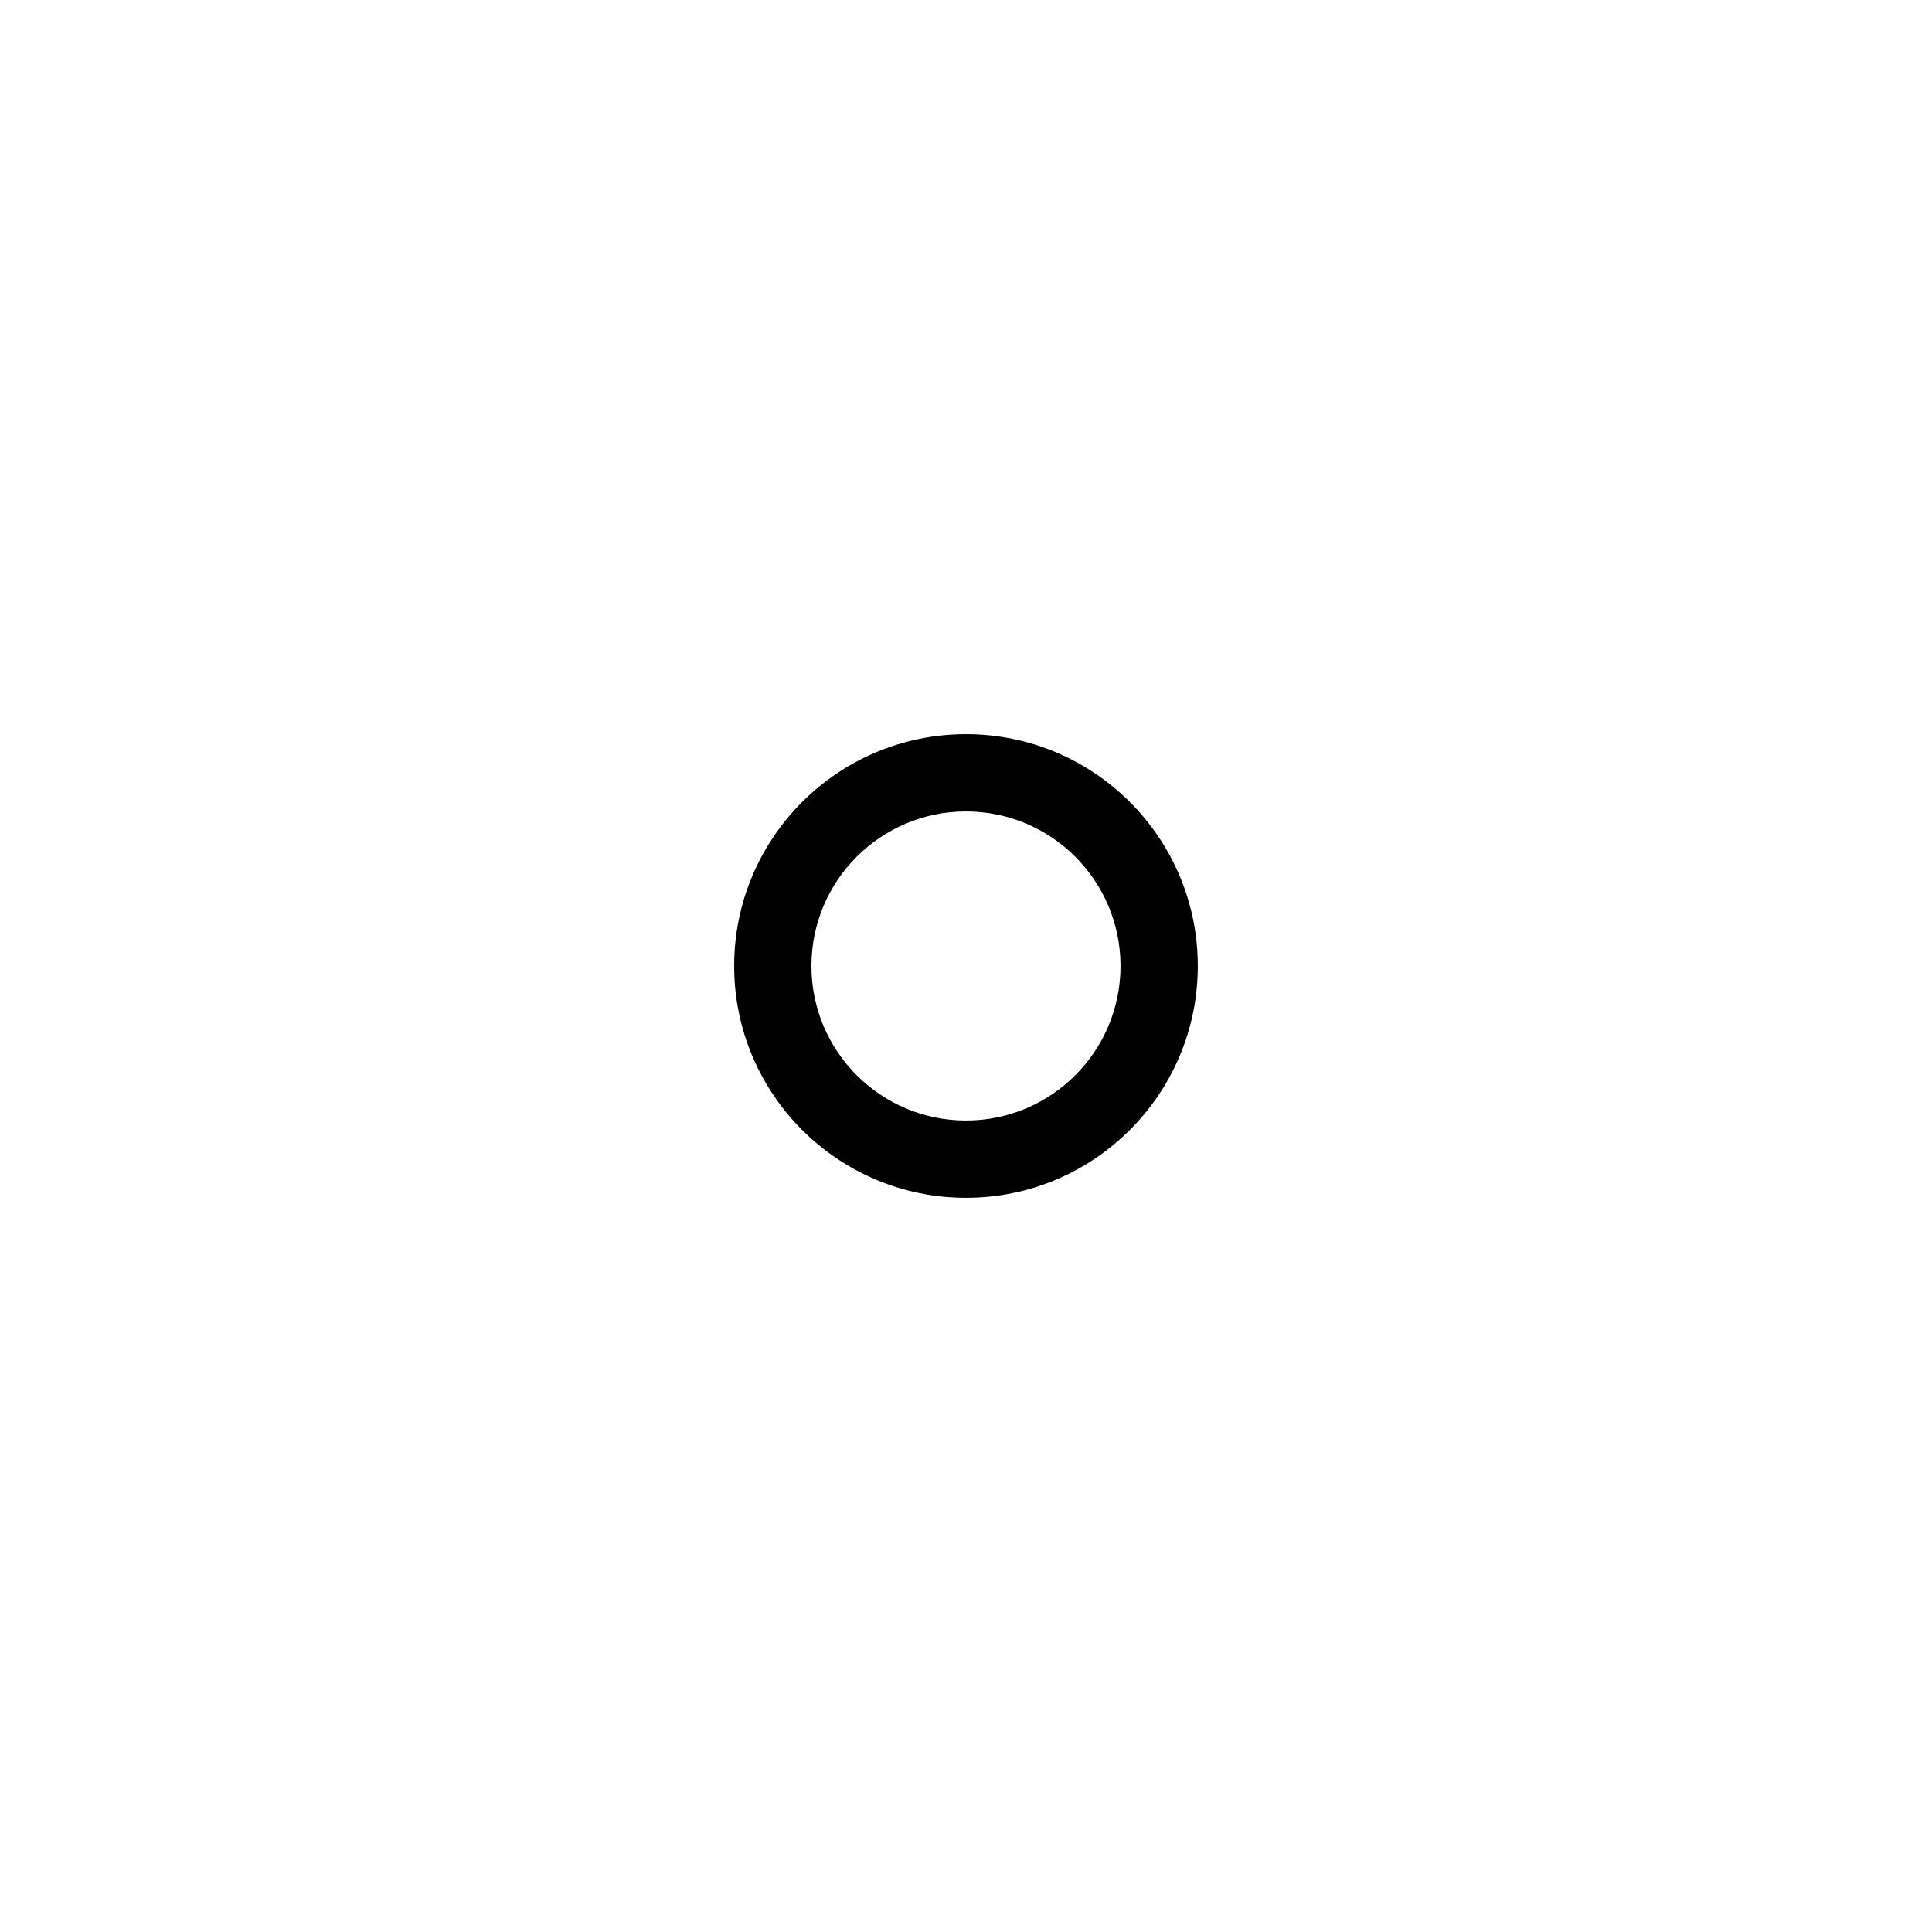
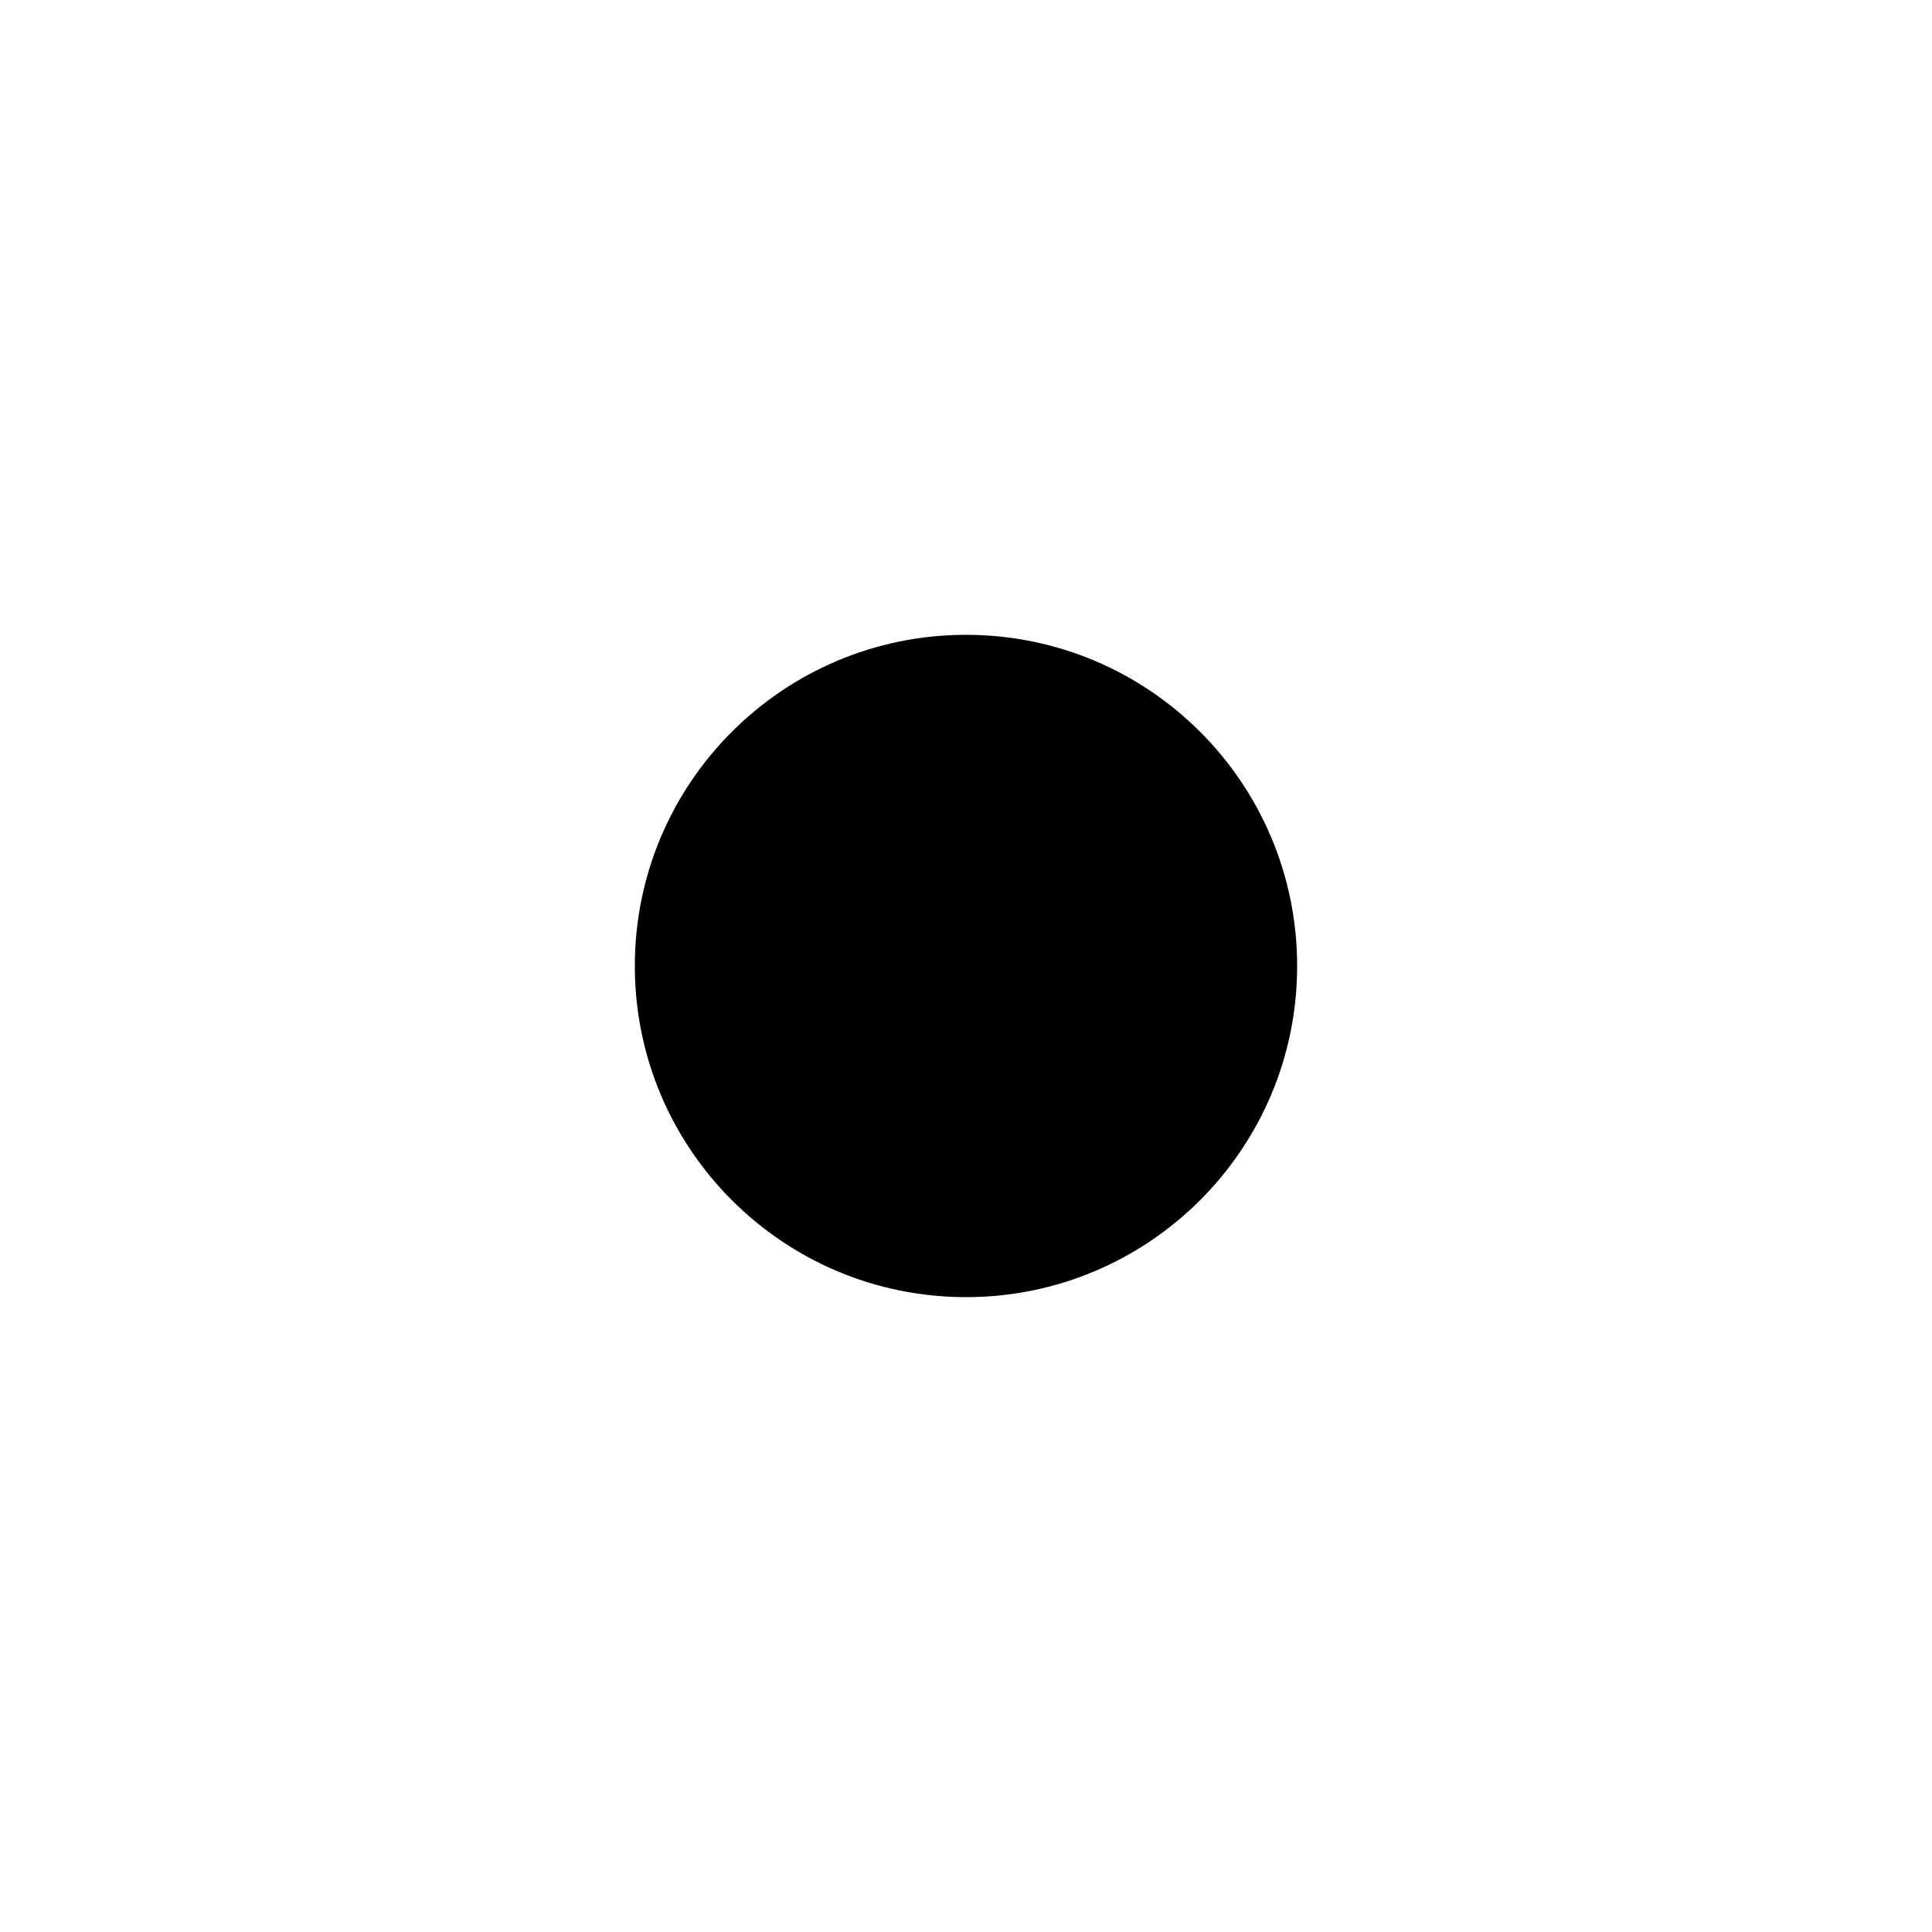
- <svg xmlns="http://www.w3.org/2000/svg" enable-background="new 0 0 100 100" height="100px" id="Layer_1" version="1.1" viewBox="0 0 100 100" width="100px" x="0px" y="0px" xml:space="preserve">
-   <path clip-rule="evenodd" d="M50,61.998c-6.627,0-12-5.372-12-11.999c0-6.626,5.373-11.998,12-11.998  s11.998,5.372,11.998,11.998C61.998,56.626,56.627,61.998,50,61.998z M50,42.001c-4.418,0-8,3.581-8,7.998  c0,4.418,3.582,7.999,8,7.999s7.998-3.581,7.998-7.999C57.998,45.582,54.418,42.001,50,42.001z" fill-rule="evenodd" />
+ <svg xmlns="http://www.w3.org/2000/svg" enable-background="new 0 0 100 100" id="Layer_1" version="1.1" viewBox="15 15 70 70" x="0px" y="0px" xml:space="preserve">
+   <path clip-rule="evenodd" d="M50,61.998c-6.627,0-11.999-5.372-11.999-11.998  c0-6.627,5.372-11.999,11.999-11.999c6.626,0,11.998,5.372,11.998,11.999C61.998,56.626,56.626,61.998,50,61.998z" fill-rule="evenodd" />
</svg>
